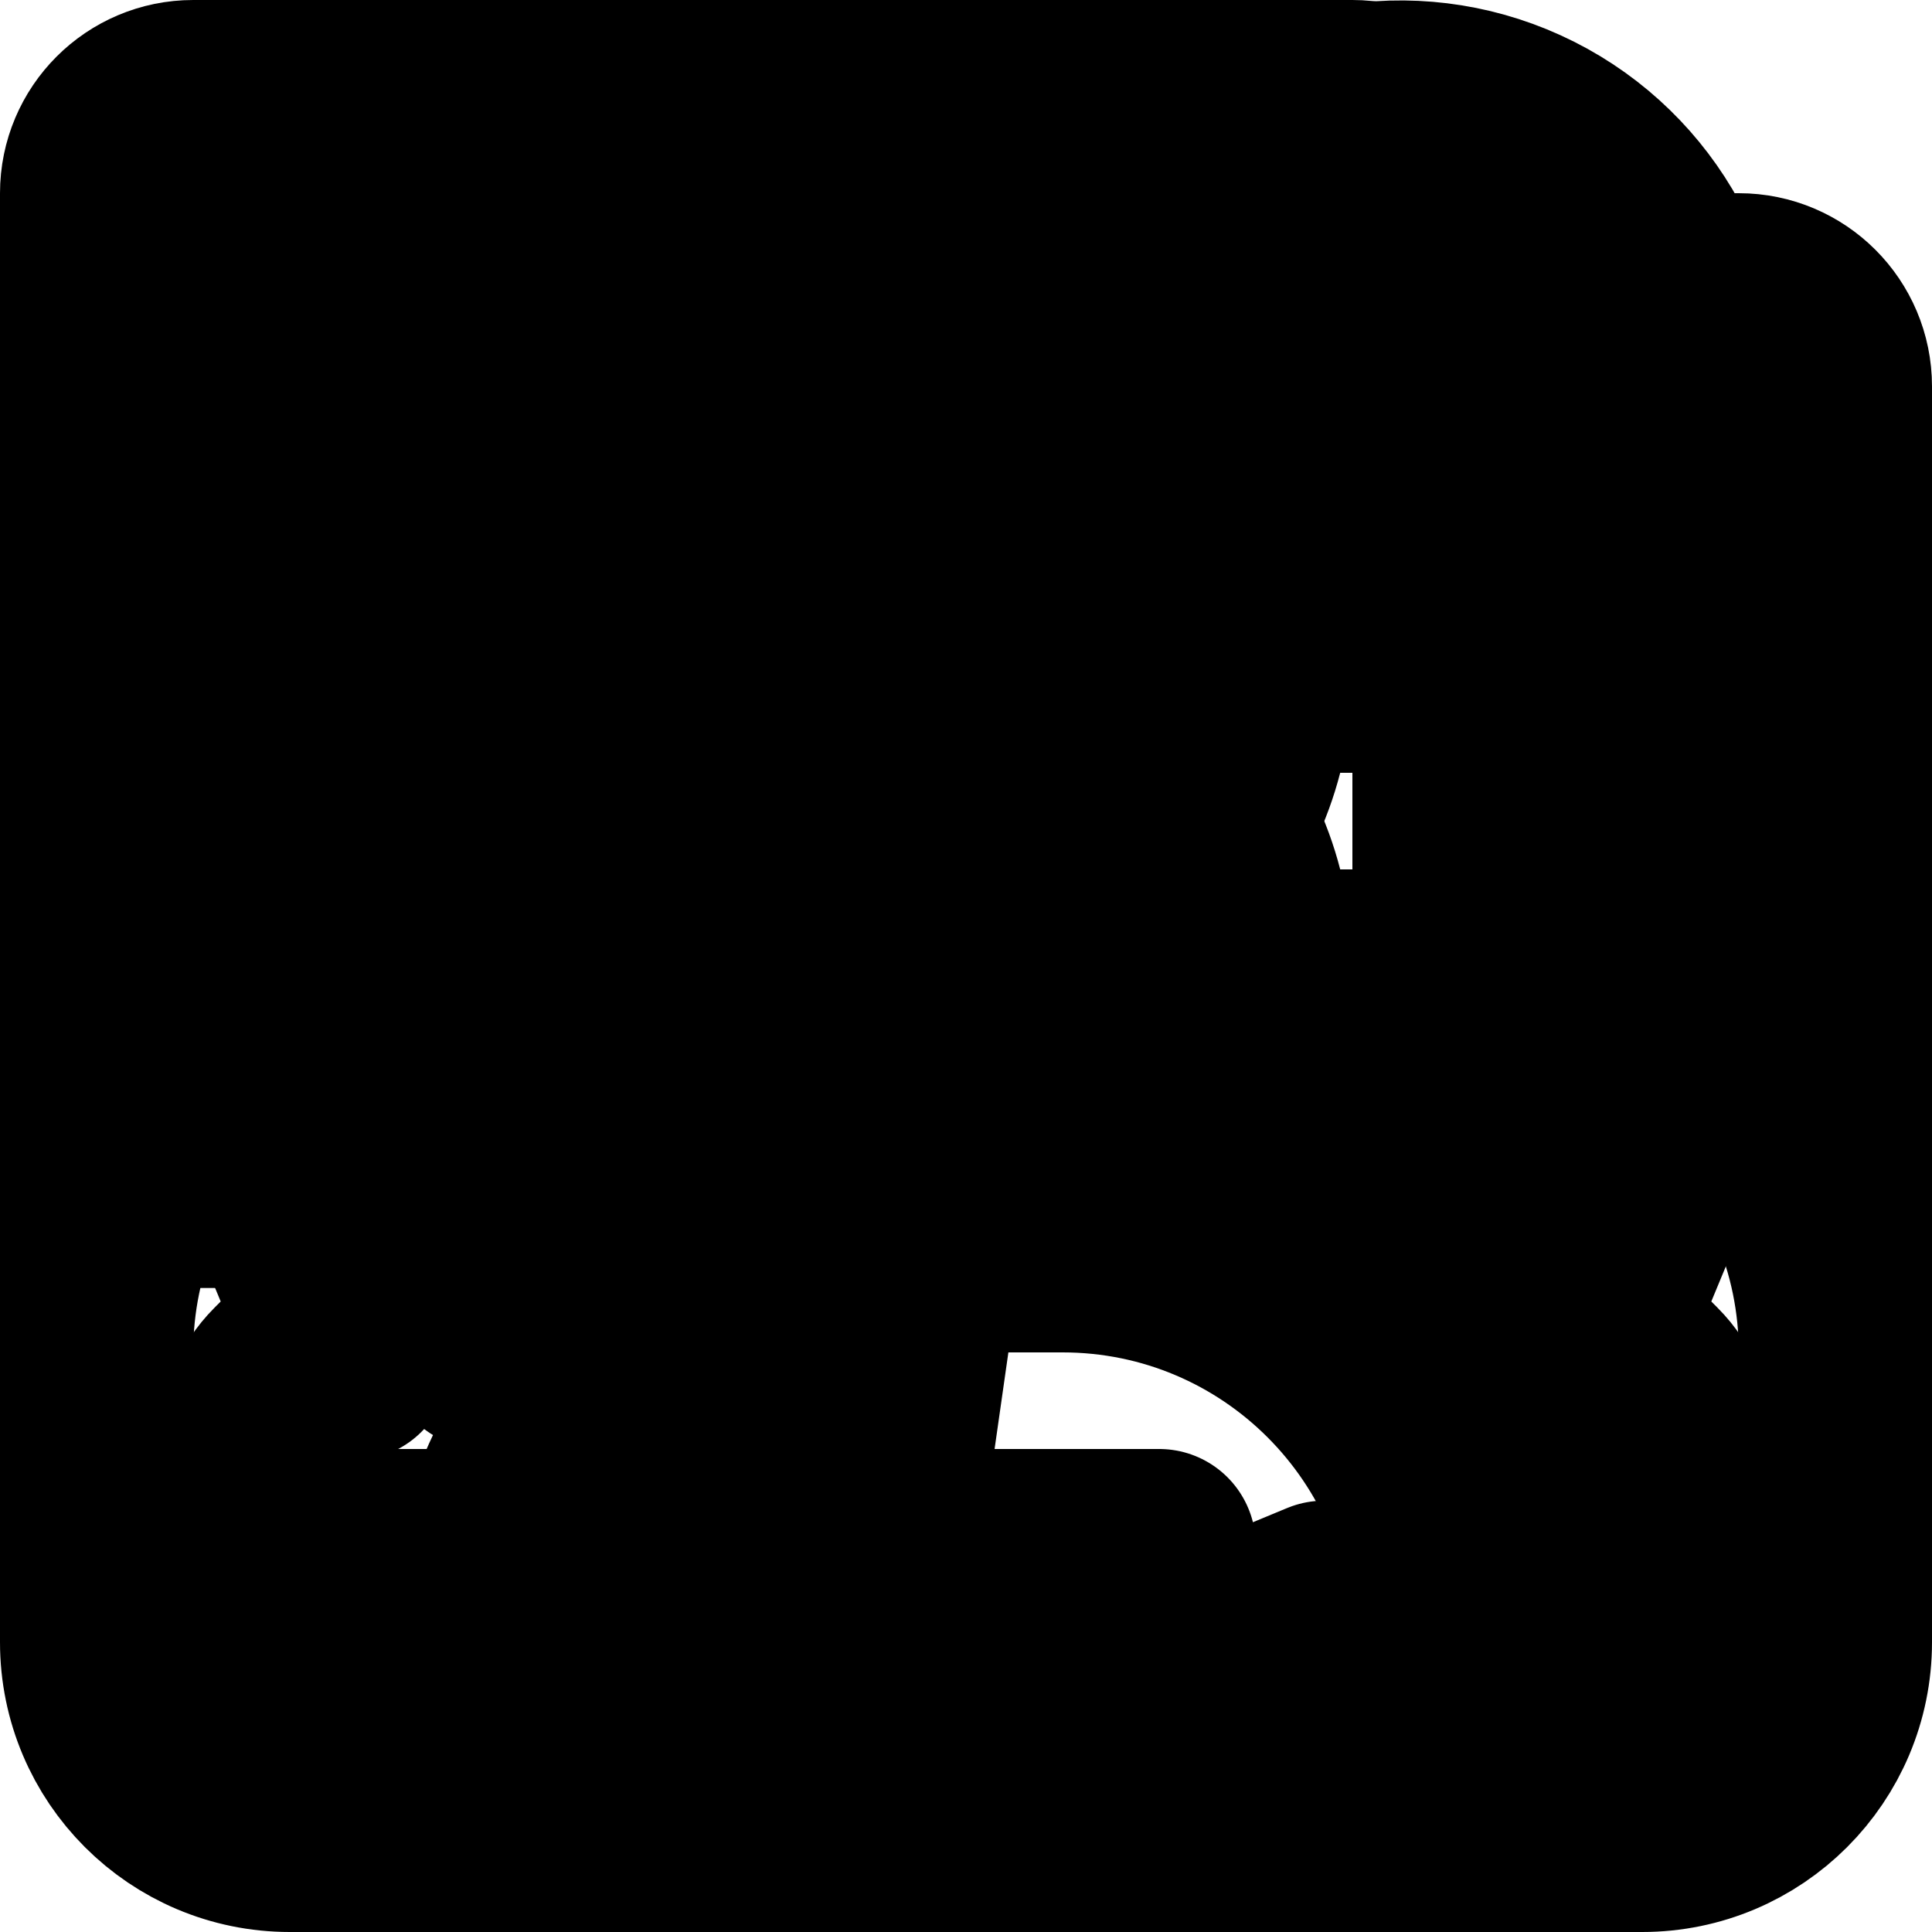
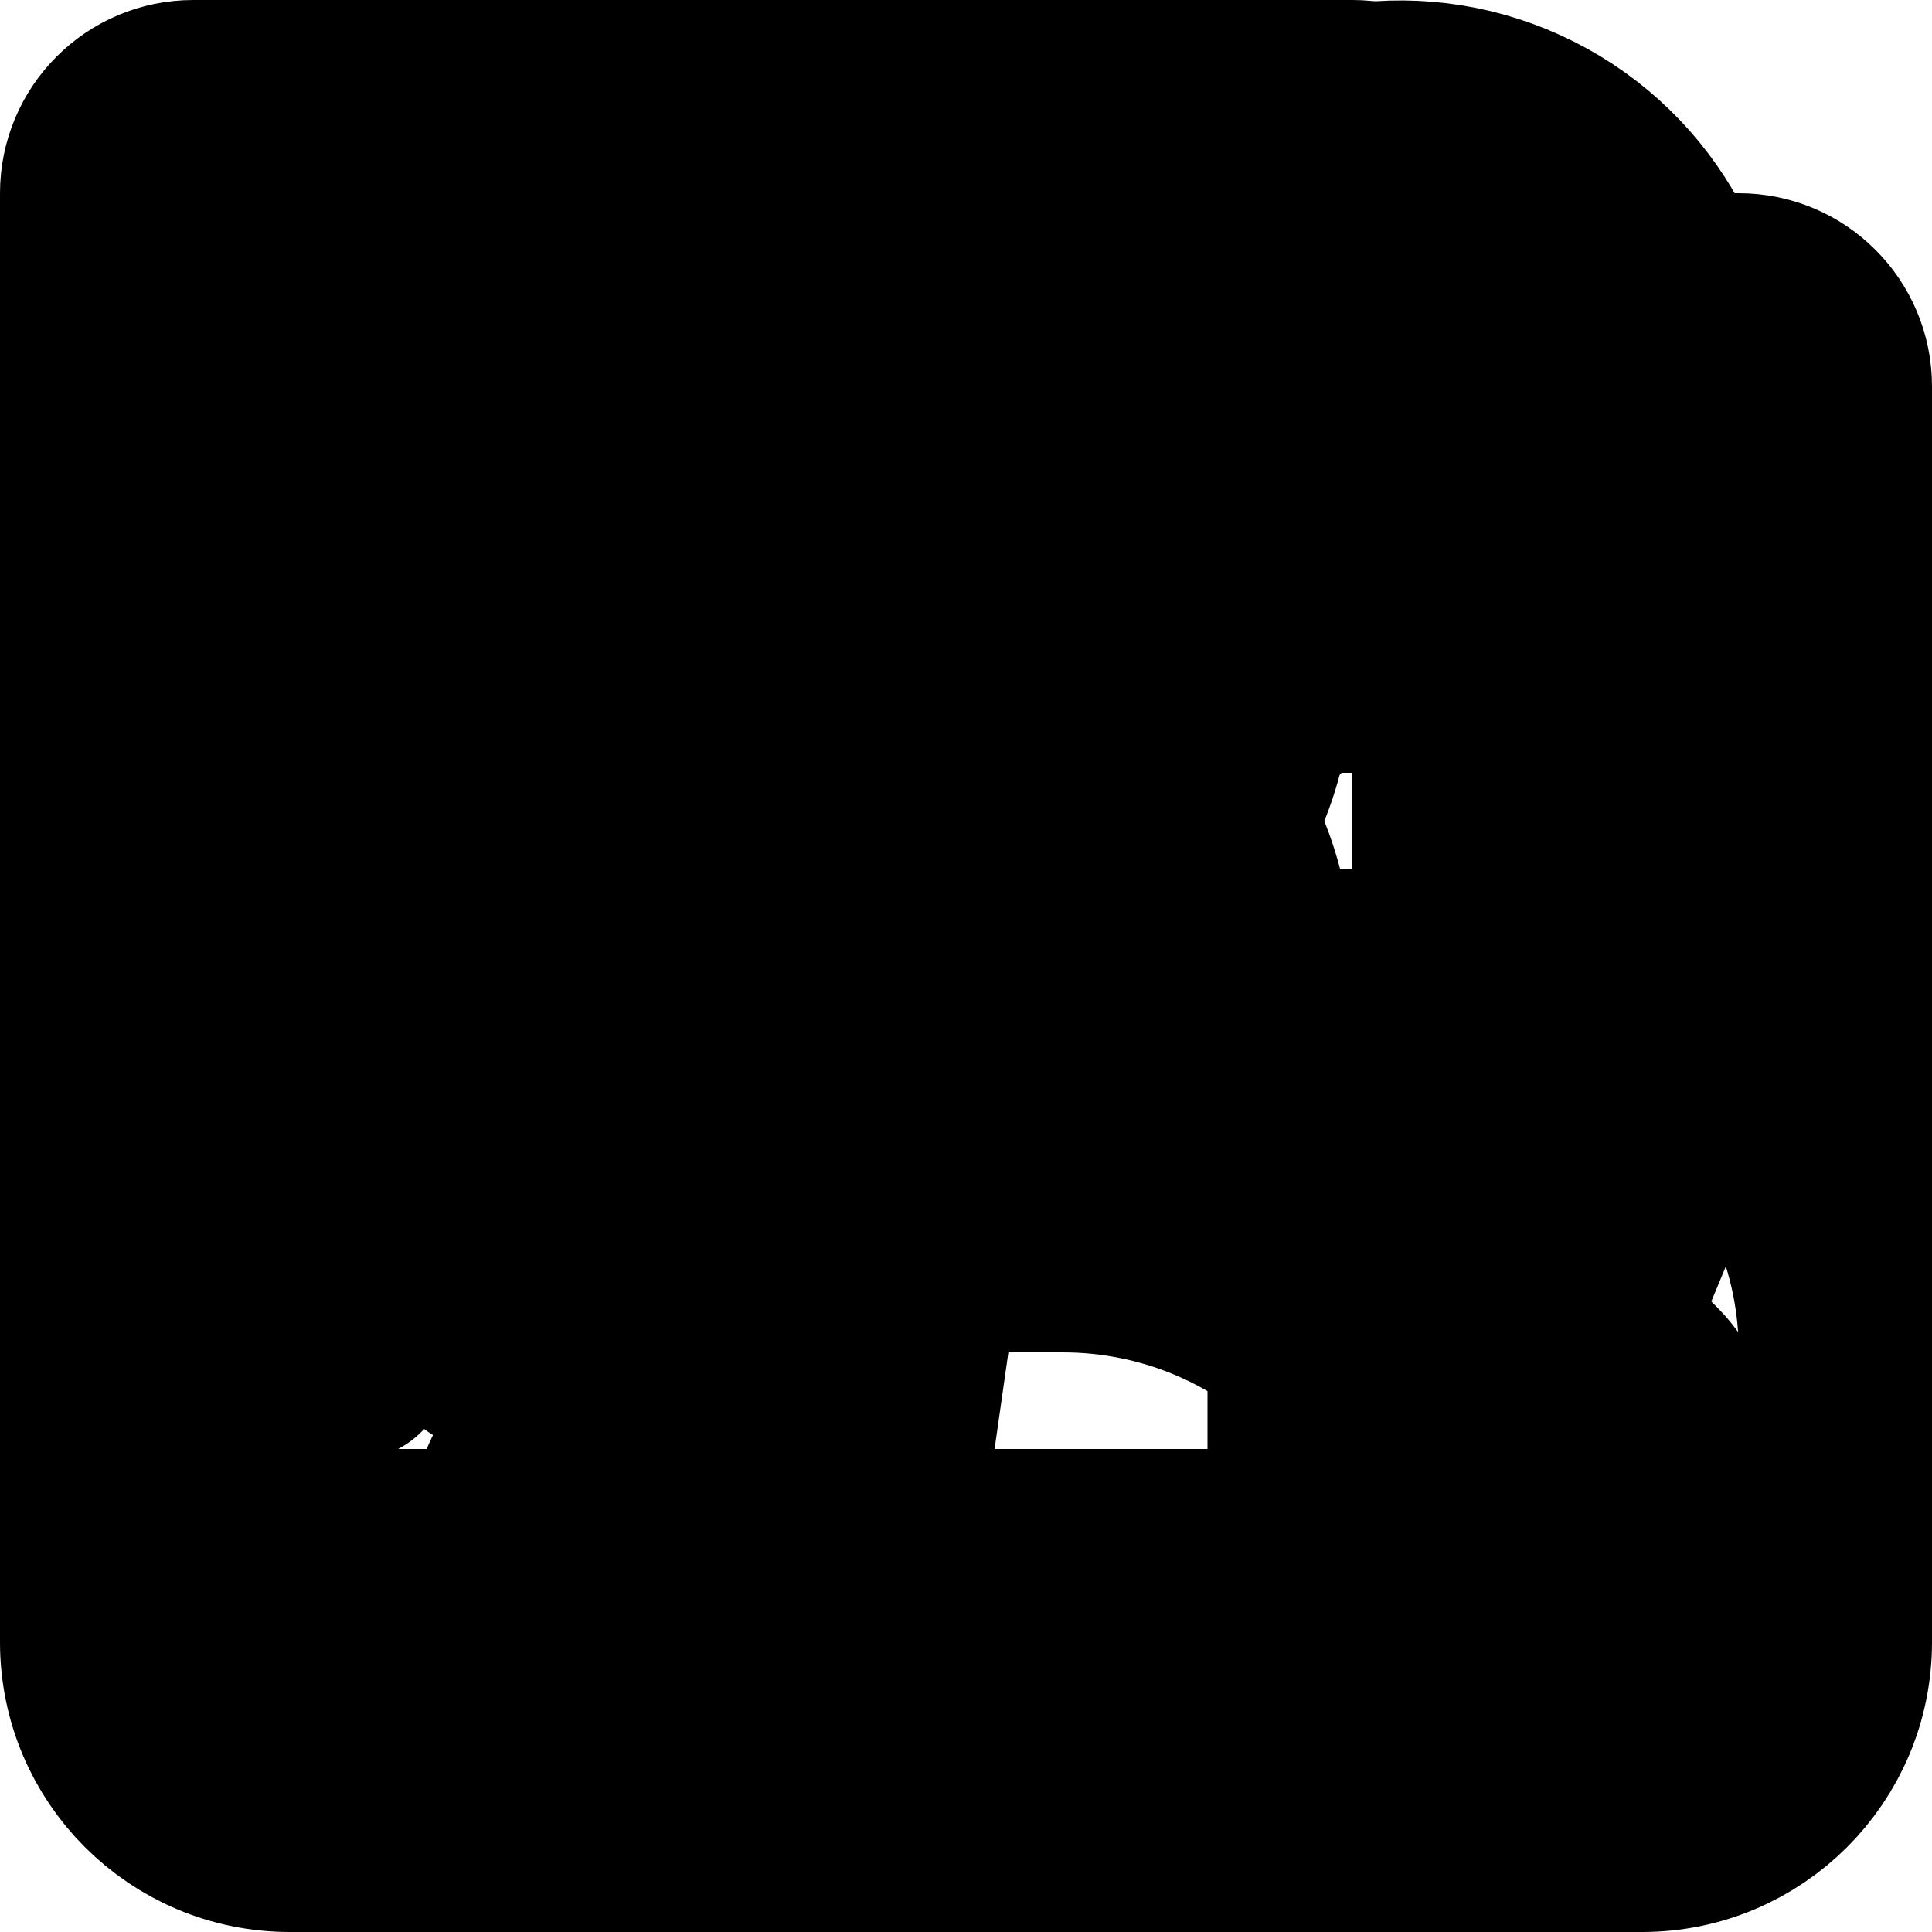
<svg xmlns="http://www.w3.org/2000/svg" width="50" height="50" viewBox="0 0 50 50" fill="none">
  <g id="logo">
    <svg class="w-6 h-6 text-gray-800 dark:text-white" aria-hidden="true" fill="none" viewBox="0 0 20 16">
      <path stroke="currentColor" stroke-linecap="round" stroke-linejoin="round" stroke-width="2" d="M5 4 1 8l4 4m10-8 4 4-4 4M11 1 9 15" />
    </svg>
  </g>
  <g id="profile">
    <svg class="w-6 h-6 text-gray-800 dark:text-white" aria-hidden="true" fill="none" viewBox="0 0 20 16">
      <path stroke="currentColor" stroke-linecap="round" stroke-linejoin="round" stroke-width="2" d="M3.656 12.115a3 3 0 0 1 5.682-.015M13 5h3m-3 3h3m-3 3h3M2 1h16a1 1 0 0 1 1 1v12a1 1 0 0 1-1 1H2a1 1 0 0 1-1-1V2a1 1 0 0 1 1-1Zm6.5 4.5a2 2 0 1 1-4 0 2 2 0 0 1 4 0Z" />
    </svg>
  </g>
  <g id="messages">
    <svg class="w-6 h-6 text-gray-800 dark:text-white" aria-hidden="true" fill="currentColor" viewBox="0 0 24 24">
      <path d="M20 3H4a2 2 0 0 0-2 2v9a2 2 0 0 0 2 2h2v4a1 1 0 0 0 1.707.707L12.414 16H20a2 2 0 0 0 2-2V5a2 2 0 0 0-2-2ZM7.5 11a1.5 1.5 0 1 1 0-3 1.5 1.5 0 0 1 0 3Zm4.5 0a1.5 1.5 0 1 1 0-3 1.5 1.5 0 0 1 0 3Zm4.5 0a1.5 1.5 0 1 1 0-3 1.5 1.5 0 0 1 0 3Z" />
    </svg>
  </g>
  <g id="users">
    <svg class="w-6 h-6 text-gray-800 dark:text-white" aria-hidden="true" fill="none" viewBox="0 0 20 20">
      <path stroke="currentColor" stroke-linecap="round" stroke-linejoin="round" stroke-width="2" d="M4.333 6.764a3 3 0 1 1 3.141-5.023M2.5 16H1v-2a4 4 0 0 1 4-4m7.379-8.121a3 3 0 1 1 2.976 5M15 10a4 4 0 0 1 4 4v2h-1.761M13 7a3 3 0 1 1-6 0 3 3 0 0 1 6 0Zm-4 6h2a4 4 0 0 1 4 4v2H5v-2a4 4 0 0 1 4-4Z" />
    </svg>
  </g>
  <g id="news">
    <svg class="w-6 h-6 text-gray-800 dark:text-white" aria-hidden="true" fill="none" viewBox="0 0 20 20">
      <path stroke="currentColor" stroke-linecap="round" stroke-linejoin="round" stroke-width="2" d="M18 5h1v12a2 2 0 0 1-2 2m0 0a2 2 0 0 1-2-2V2a1 1 0 0 0-1-1H2a1 1 0 0 0-1 1v15a2 2 0 0 0 2 2h14ZM10 4h2m-2 3h2m-8 3h8m-8 3h8m-8 3h8M4 4h3v3H4V4Z" />
    </svg>
  </g>
  <g id="music">
    <svg class="w-6 h-6 text-gray-800 dark:text-white" aria-hidden="true" fill="none" viewBox="0 0 18 16">
      <path stroke="currentColor" stroke-linecap="round" stroke-linejoin="round" stroke-width="2" d="M14 11.5V1s3 1 3 4m-7-3H1m9 4H1m4 4H1m13 2.4c0 1.325-1.343 2.4-3 2.4s-3-1.075-3-2.4S9.343 10 11 10s3 1.075 3 2.4Z" />
    </svg>
  </g>
  <g id="settings">
    <svg class="w-6 h-6 text-gray-800 dark:text-white" aria-hidden="true" fill="none" viewBox="0 0 20 20">
      <g stroke="currentColor" stroke-linecap="round" stroke-linejoin="round" stroke-width="2">
        <path d="M19 11V9a1 1 0 0 0-1-1h-.757l-.707-1.707.535-.536a1 1 0 0 0 0-1.414l-1.414-1.414a1 1 0 0 0-1.414 0l-.536.535L12 2.757V2a1 1 0 0 0-1-1H9a1 1 0 0 0-1 1v.757l-1.707.707-.536-.535a1 1 0 0 0-1.414 0L2.929 4.343a1 1 0 0 0 0 1.414l.536.536L2.757 8H2a1 1 0 0 0-1 1v2a1 1 0 0 0 1 1h.757l.707 1.707-.535.536a1 1 0 0 0 0 1.414l1.414 1.414a1 1 0 0 0 1.414 0l.536-.535L8 17.243V18a1 1 0 0 0 1 1h2a1 1 0 0 0 1-1v-.757l1.707-.708.536.536a1 1 0 0 0 1.414 0l1.414-1.414a1 1 0 0 0 0-1.414l-.535-.536.707-1.707H18a1 1 0 0 0 1-1Z" />
        <path d="M10 13a3 3 0 1 0 0-6 3 3 0 0 0 0 6Z" />
      </g>
    </svg>
  </g>
+   <g id="edit">
+     <svg class="w-6 h-6 text-gray-800 dark:text-white" aria-hidden="true" fill="none" viewBox="0 0 24 24">
+       <path stroke="currentColor" stroke-linecap="round" stroke-linejoin="round" stroke-width="2" d="m14.304 4.844 2.852 2.852M7 7H4a1 1 0 0 0-1 1v10a1 1 0 0 0 1 1h11a1 1 0 0 0 1-1v-4.5m2.409-9.91a2.017 2.017 0 0 1 0 2.853l-6.844 6.844L8 14l.713-3.565 6.844-6.844a2.015 2.015 0 0 1 2.852 0Z" />
+     </svg>
+   </g>
+   <g id="options">
+     <svg class="w-6 h-6 text-gray-800 dark:text-white" aria-hidden="true" viewBox="0 0 24 24">
+       <path stroke="currentColor" stroke-linecap="round" stroke-width="2" d="M6 12h.01m6 0h.01m5.99 0h.01" />
+     </svg>
+   </g>
</svg>
